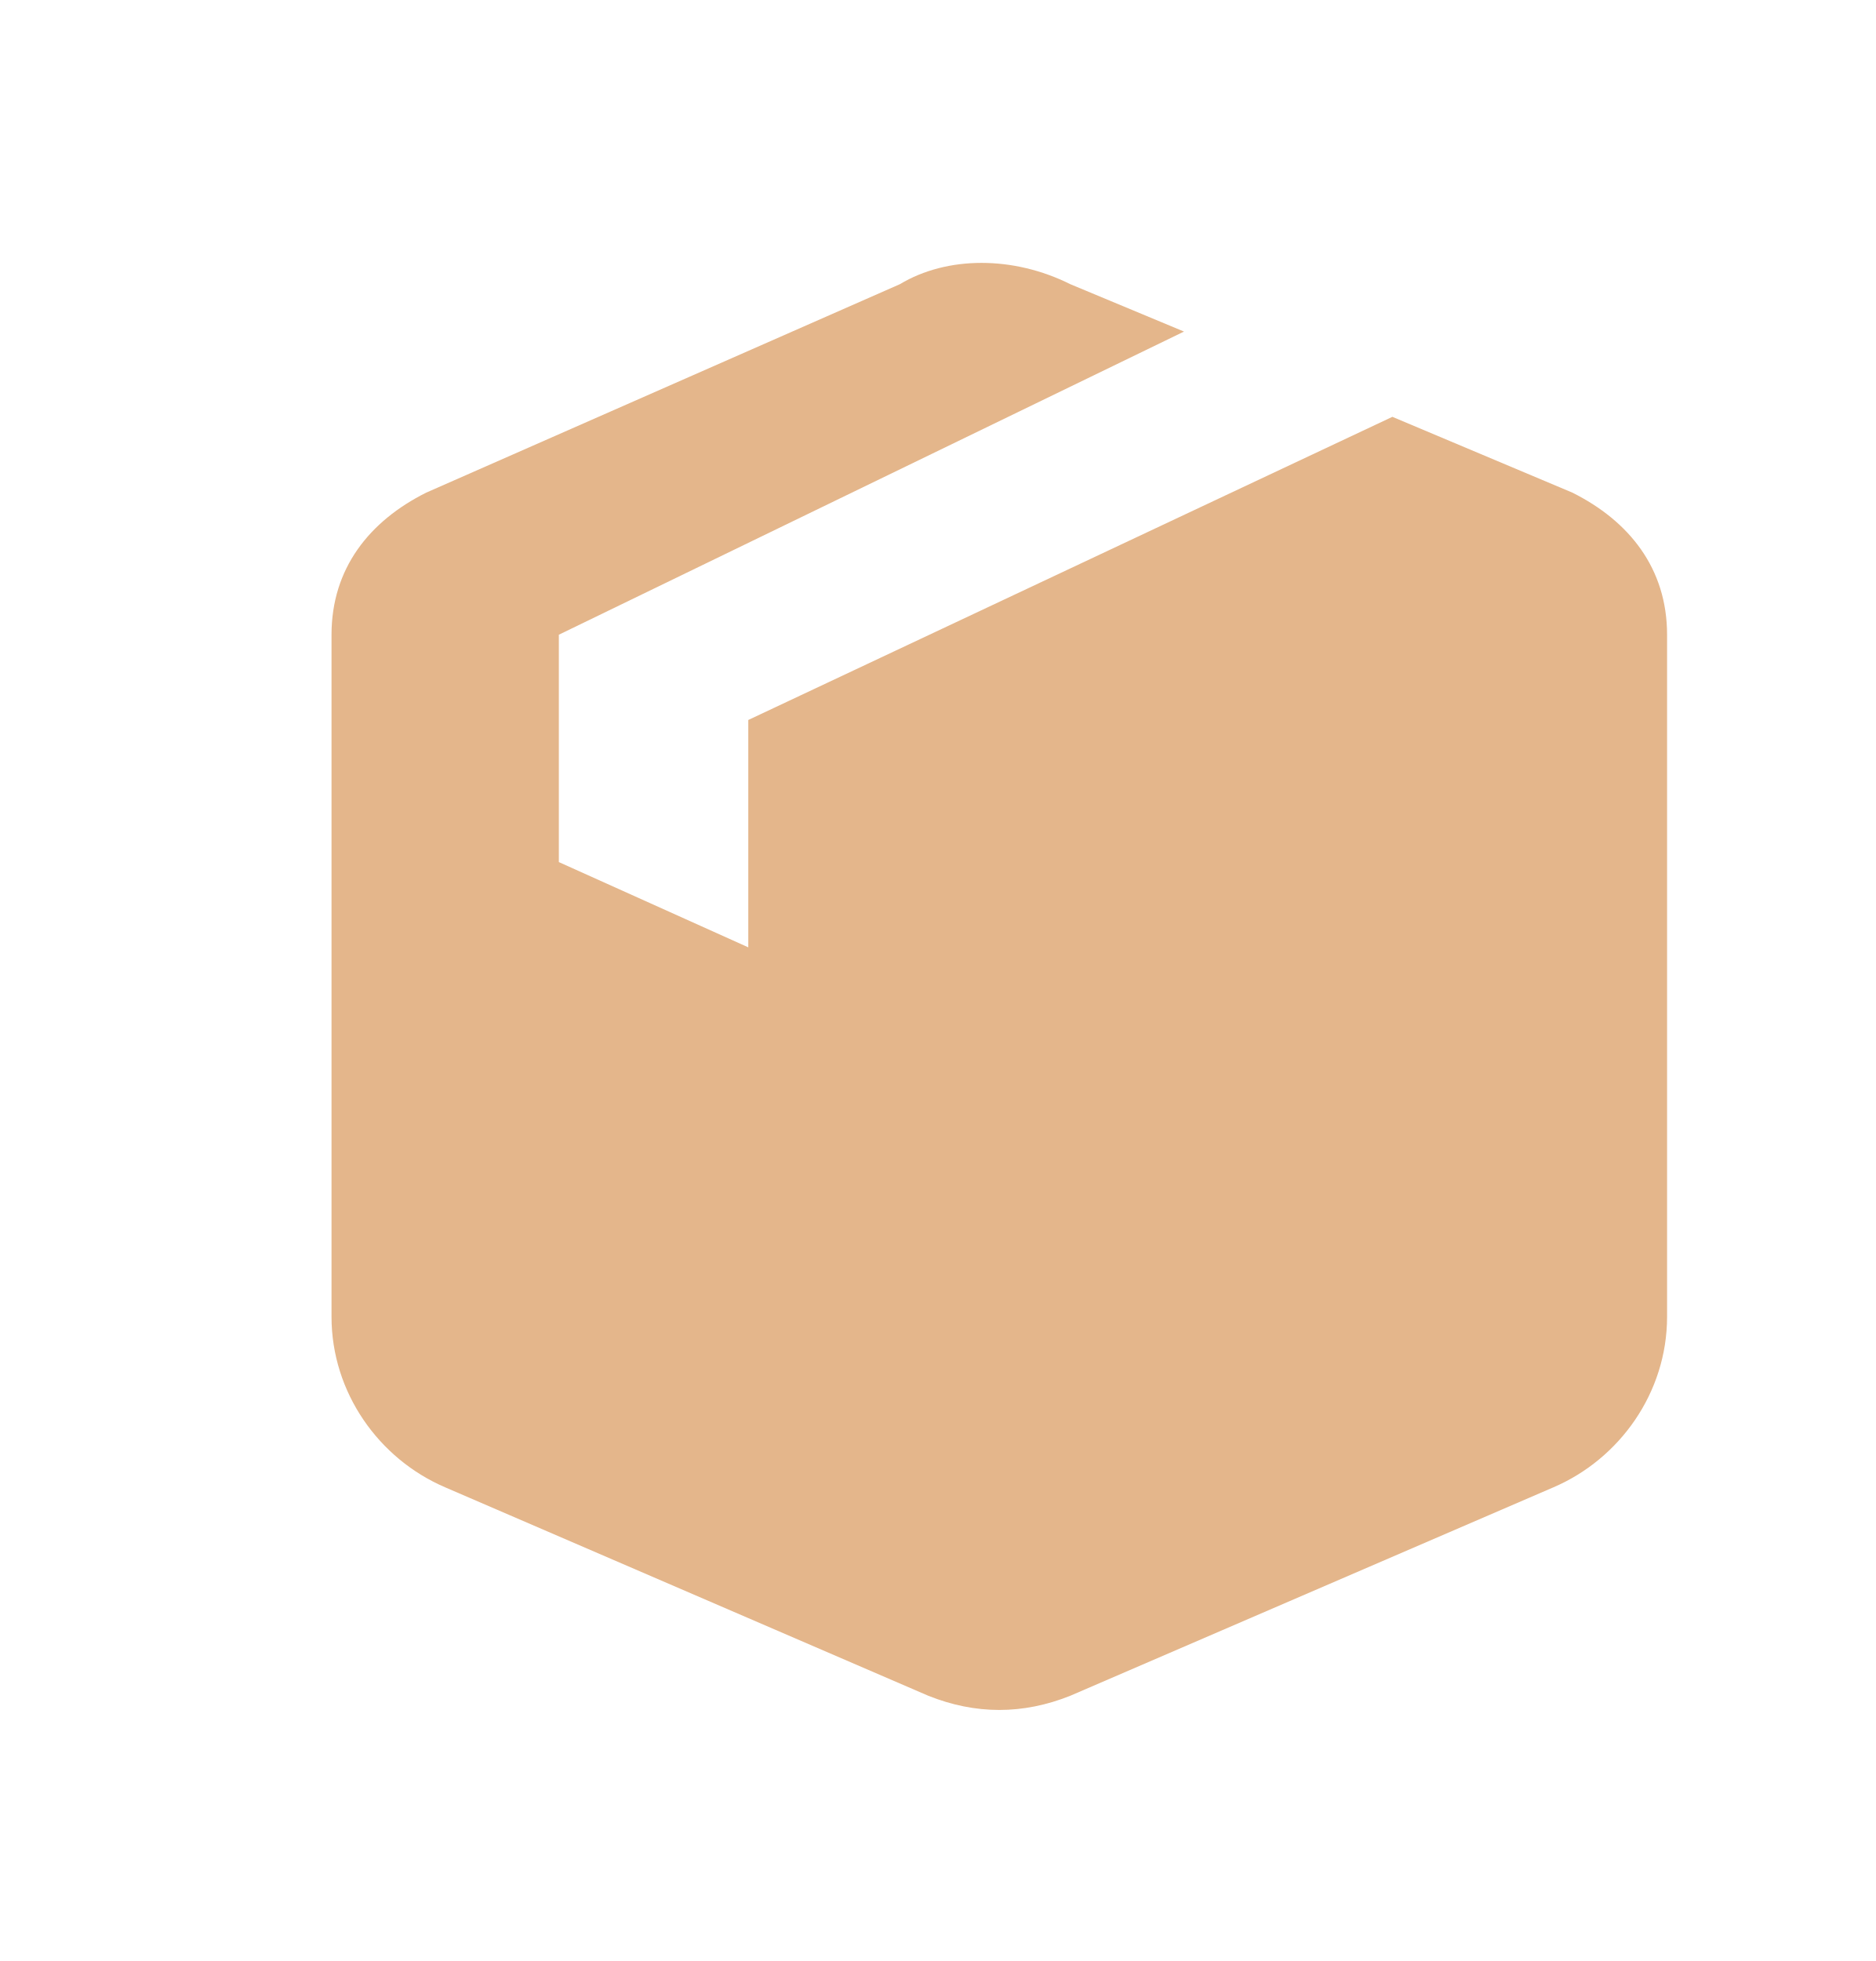
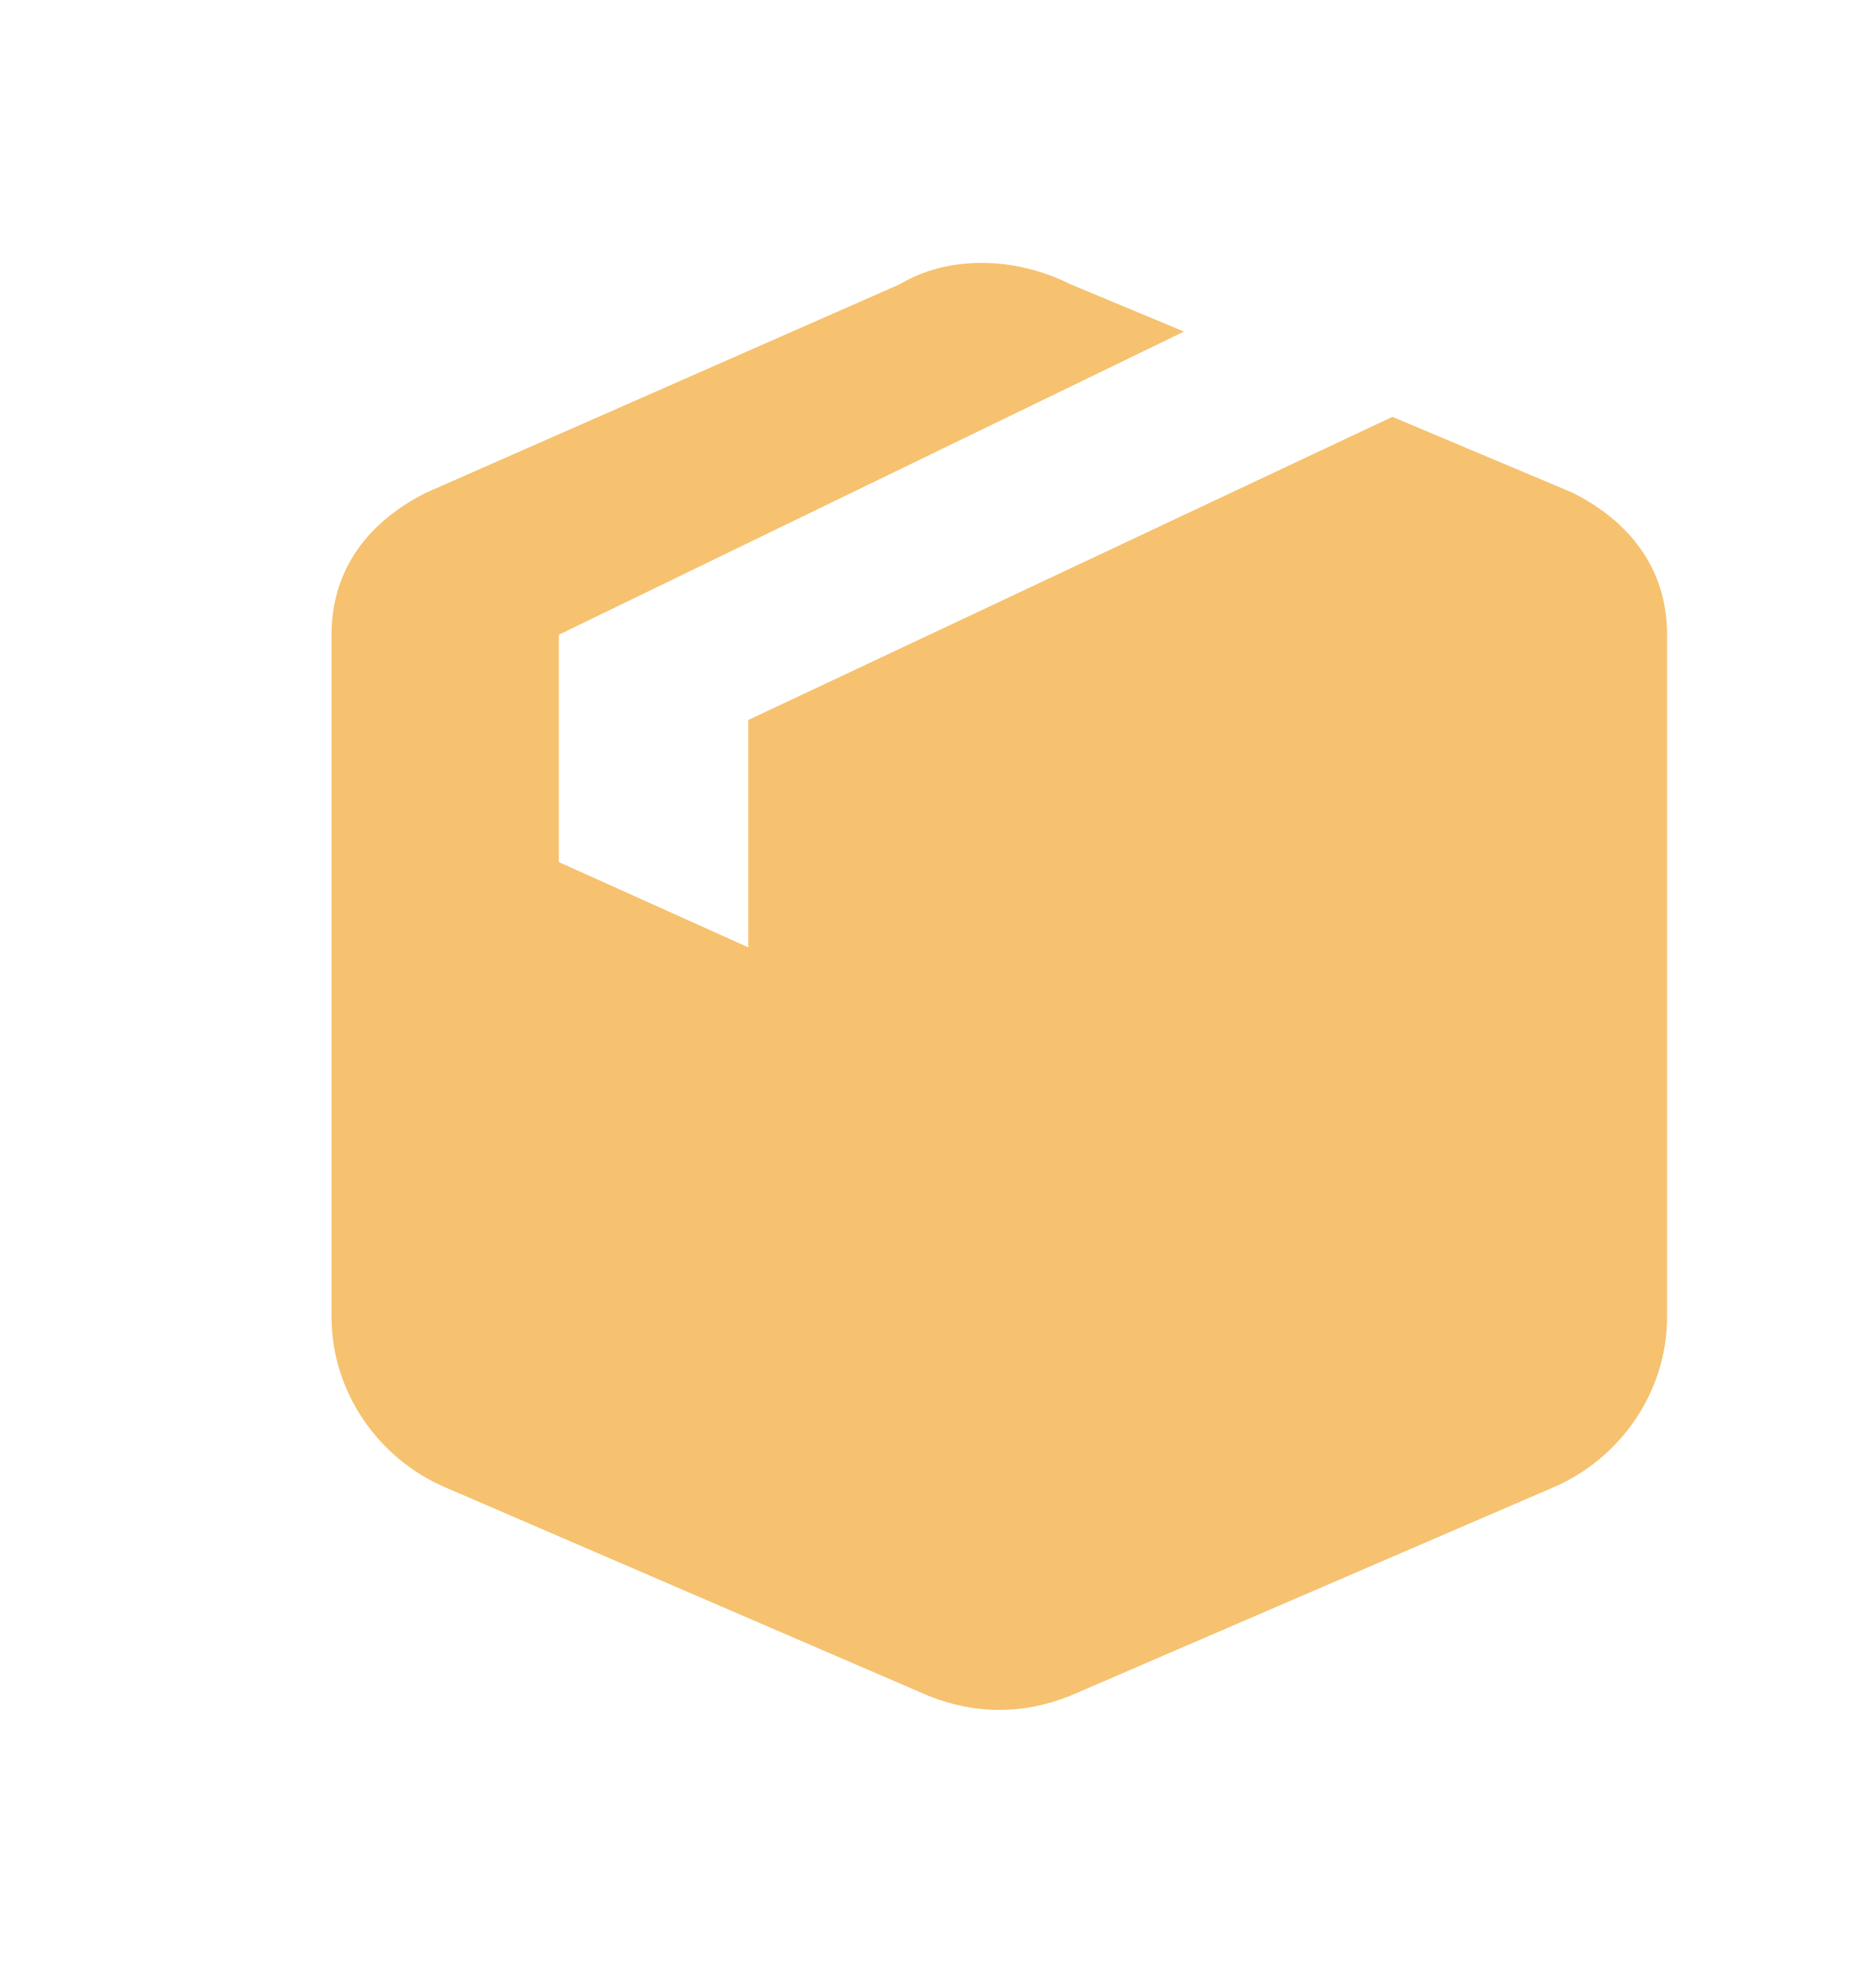
<svg xmlns="http://www.w3.org/2000/svg" version="1.1" id="Layer_1" x="0px" y="0px" viewBox="0 0 19.8 20.7" style="enable-background:new 0 0 19.8 20.7;" xml:space="preserve">
  <style type="text/css">
- 	.st0{fill:#E4B68B;}
+ 	.st0{fill:#f6c26f;}
</style>
  <path id="XMLID_1155_" class="st0" d="M14.7,4.4L7.9,7.6l0,2.4l-2-0.9V6.7l6.6-3.2L11.3,3C10.7,2.7,10,2.7,9.5,3L4.5,5.2  c-0.6,0.3-1,0.8-1,1.5v7.2c0,0.8,0.5,1.5,1.2,1.8l5.1,2.2c0.5,0.2,1,0.2,1.5,0l5.1-2.2c0.7-0.3,1.2-1,1.2-1.8V6.7  c0-0.7-0.4-1.2-1-1.5L14.7,4.4z" />
</svg>
